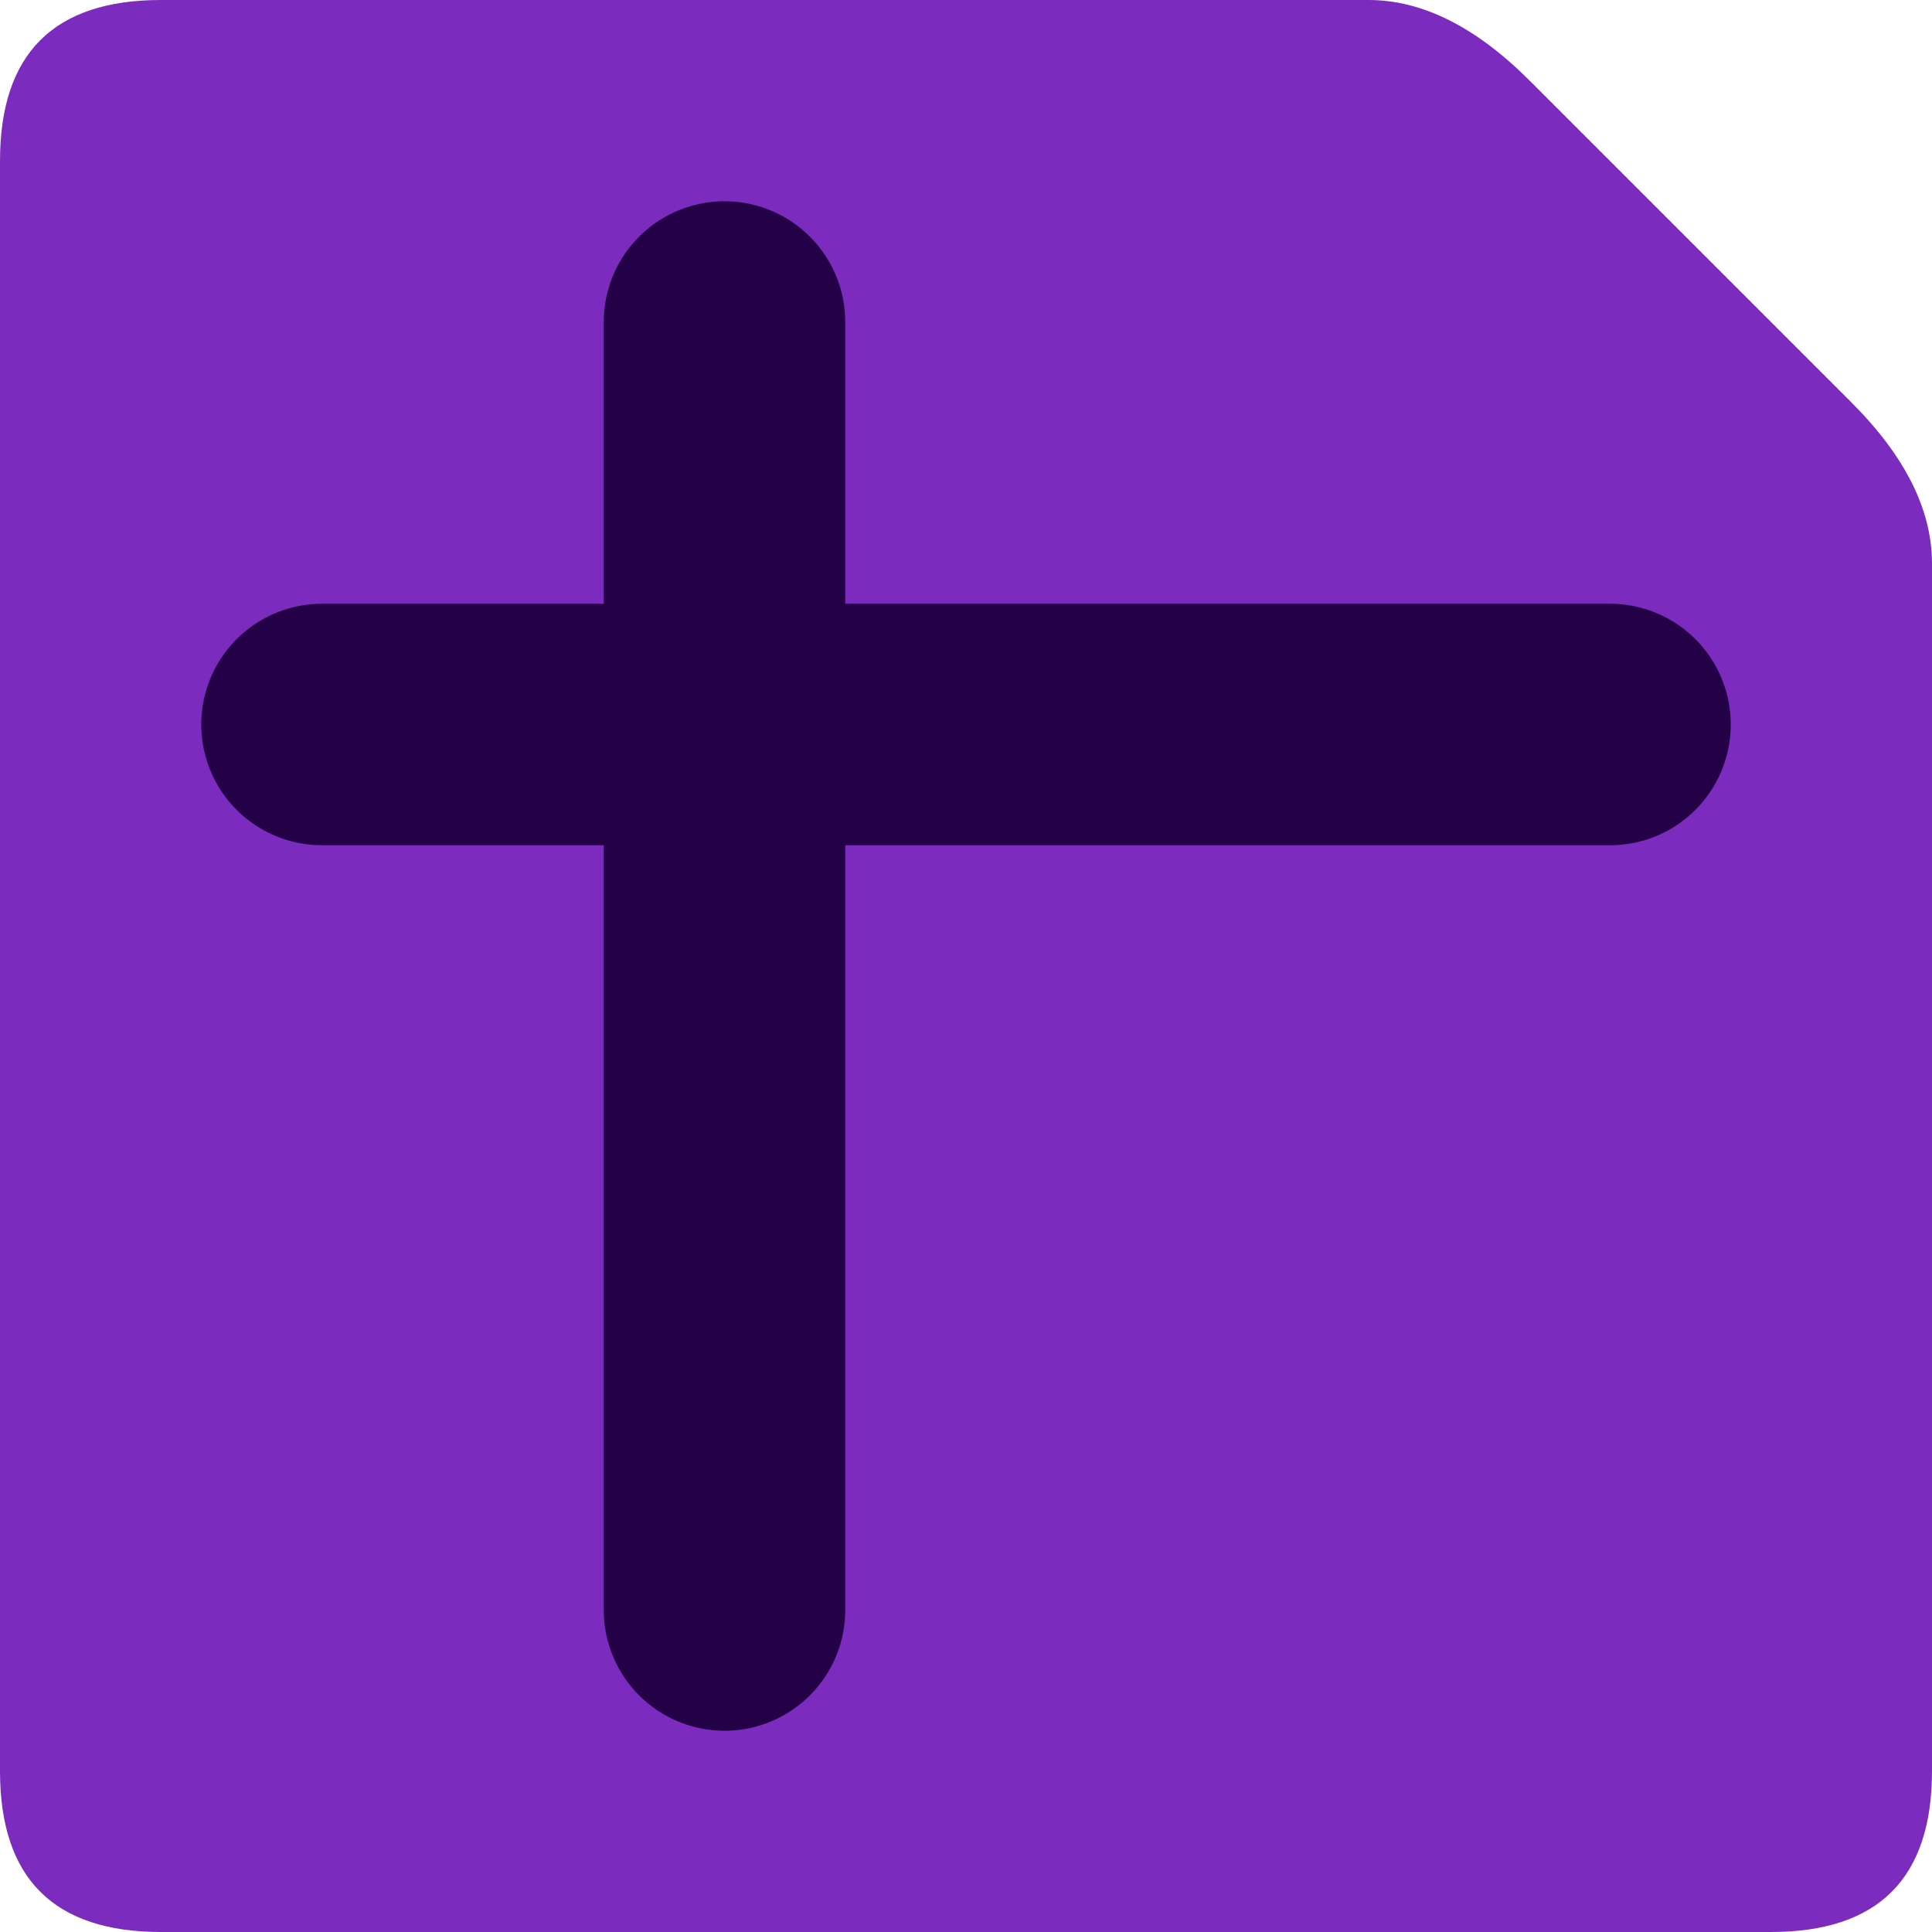
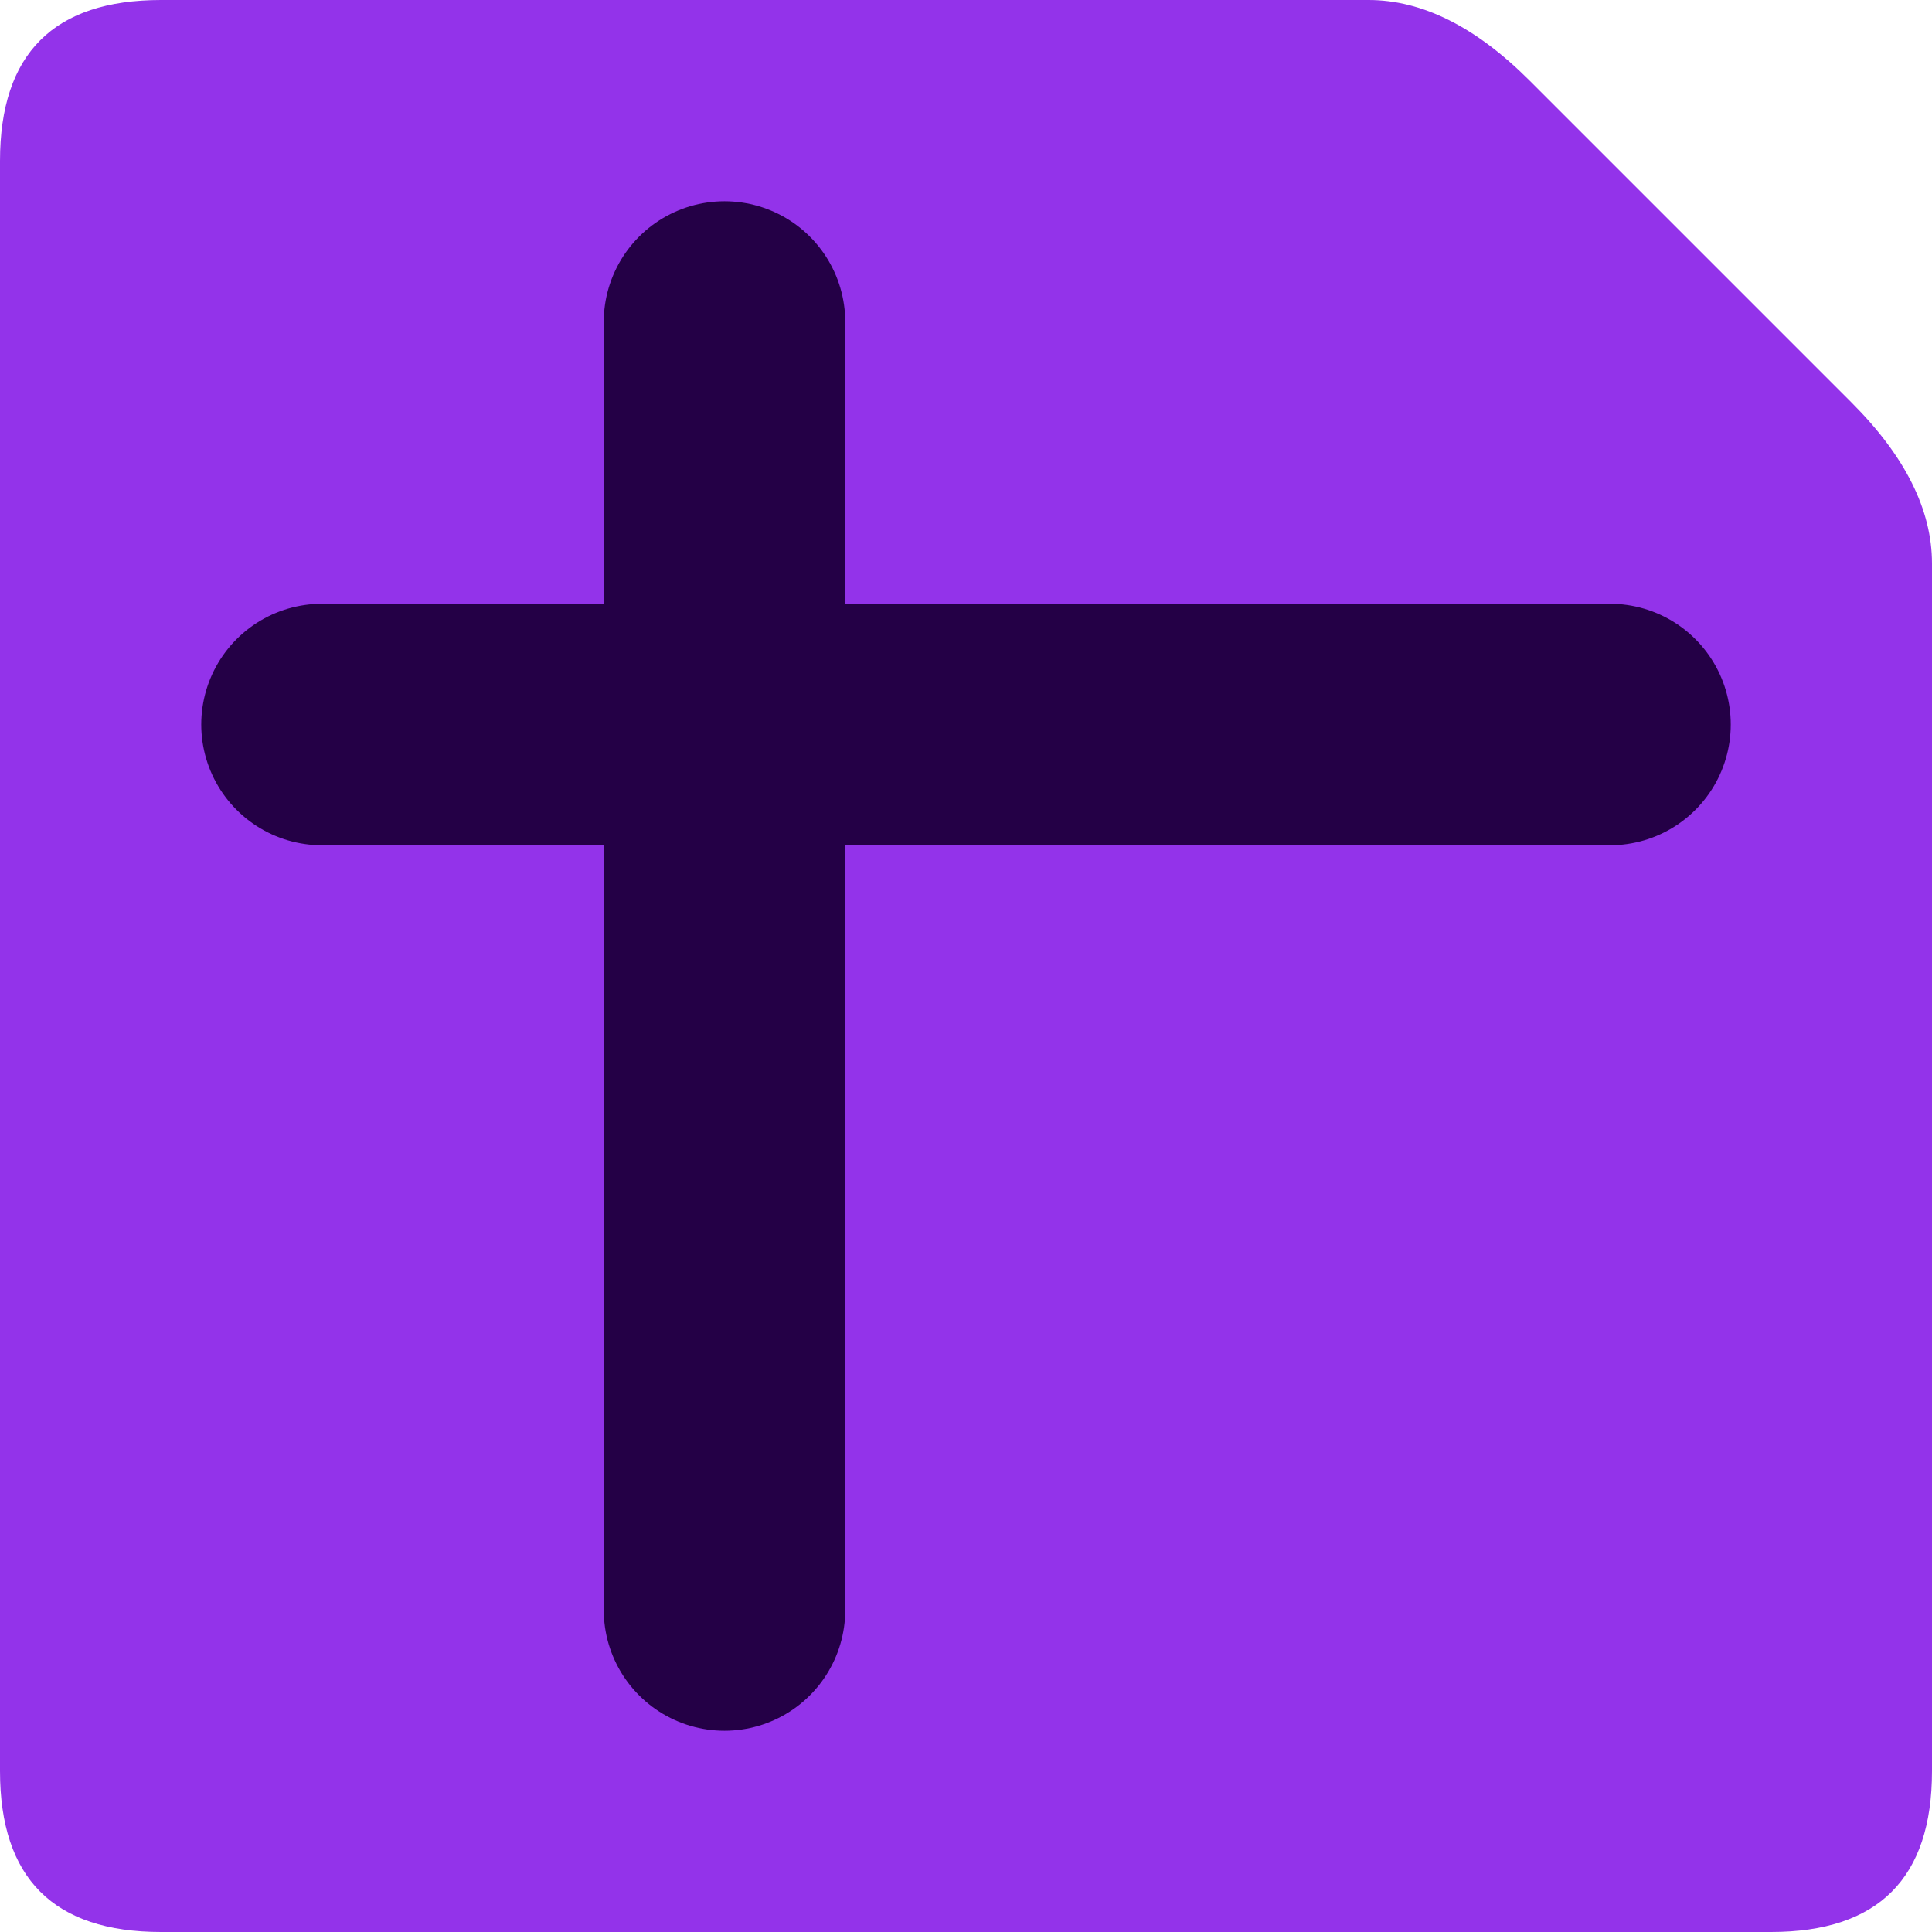
<svg xmlns="http://www.w3.org/2000/svg" role="img" viewBox="0 0 24 24">
-   <path d="M17 0Q18 0 19 1L23 5Q24 6 24 7V22Q24 24 22 24H2Q0 24 0 22V2Q0 0 2 0Z" fill="#7b2cbf" />
+   <path d="M17 0Q18 0 19 1L23 5Q24 6 24 7V22Q24 24 22 24H2Q0 24 0 22V2Q0 0 2 0Z" fill="#9333ea" />
  <g stroke="#240046" stroke-width="3" stroke-linecap="round">
    <path d="M9 4V20" />
    <path d="M4 9H20" />
  </g>
</svg>
